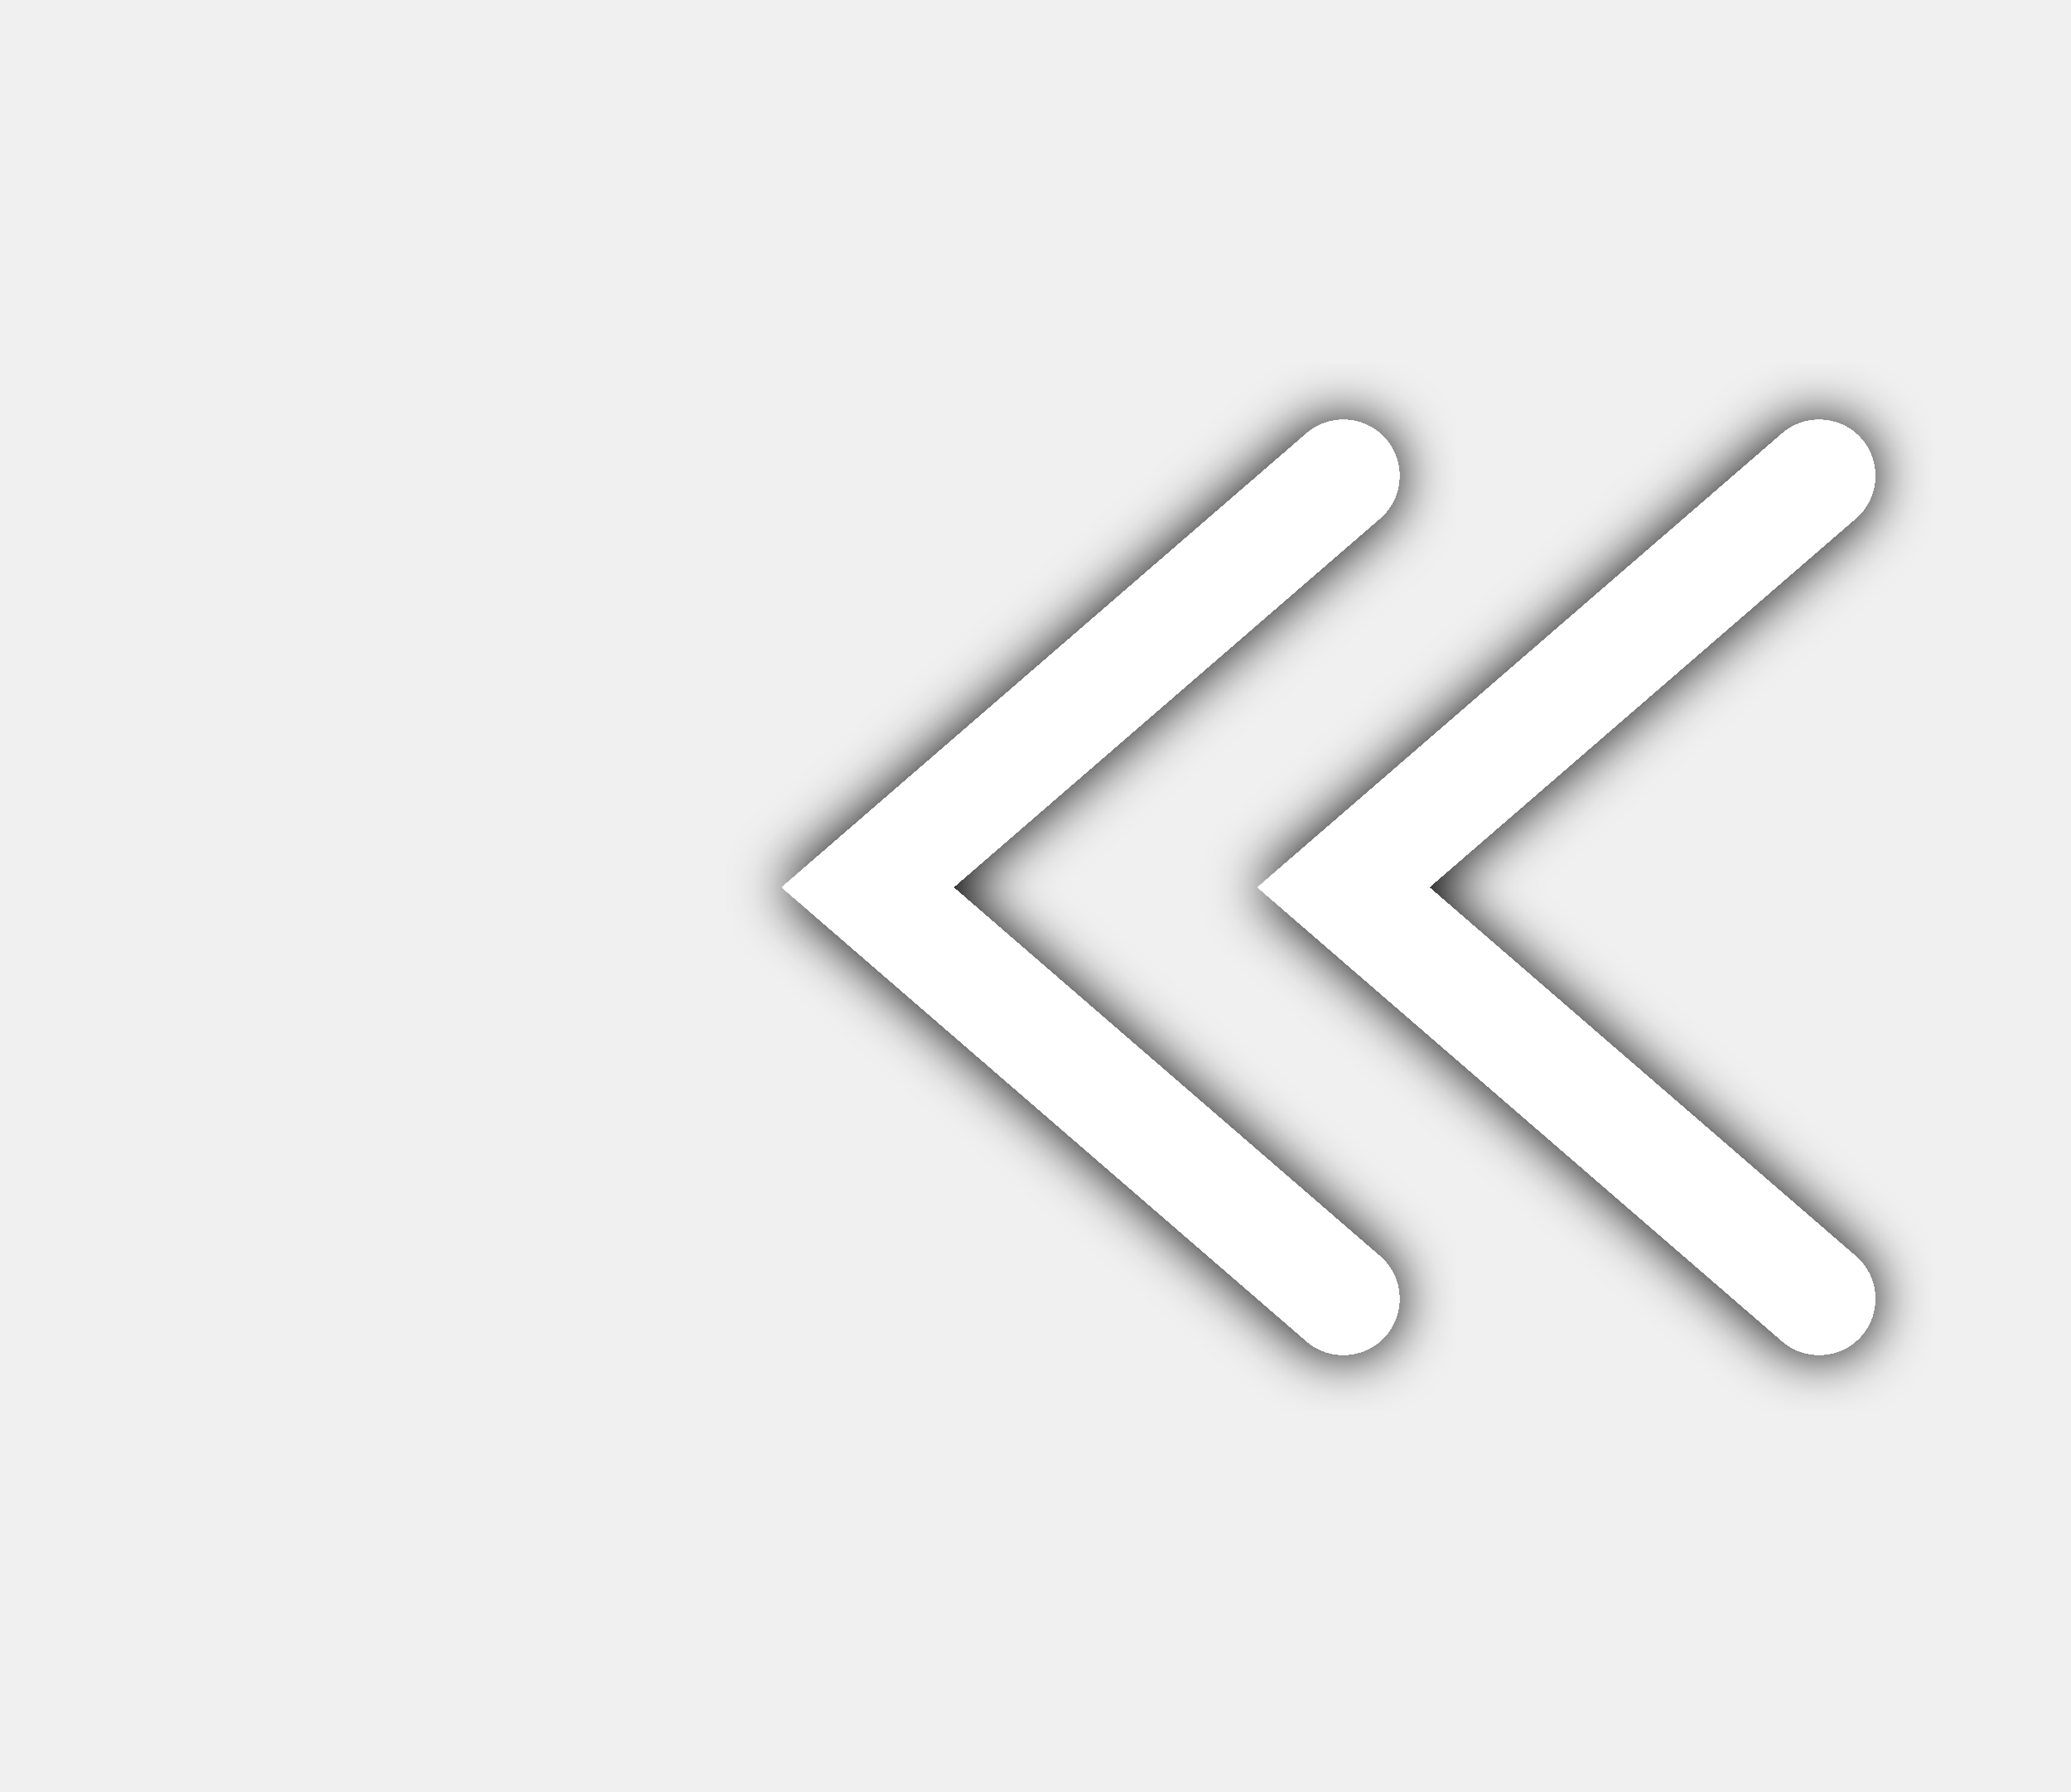
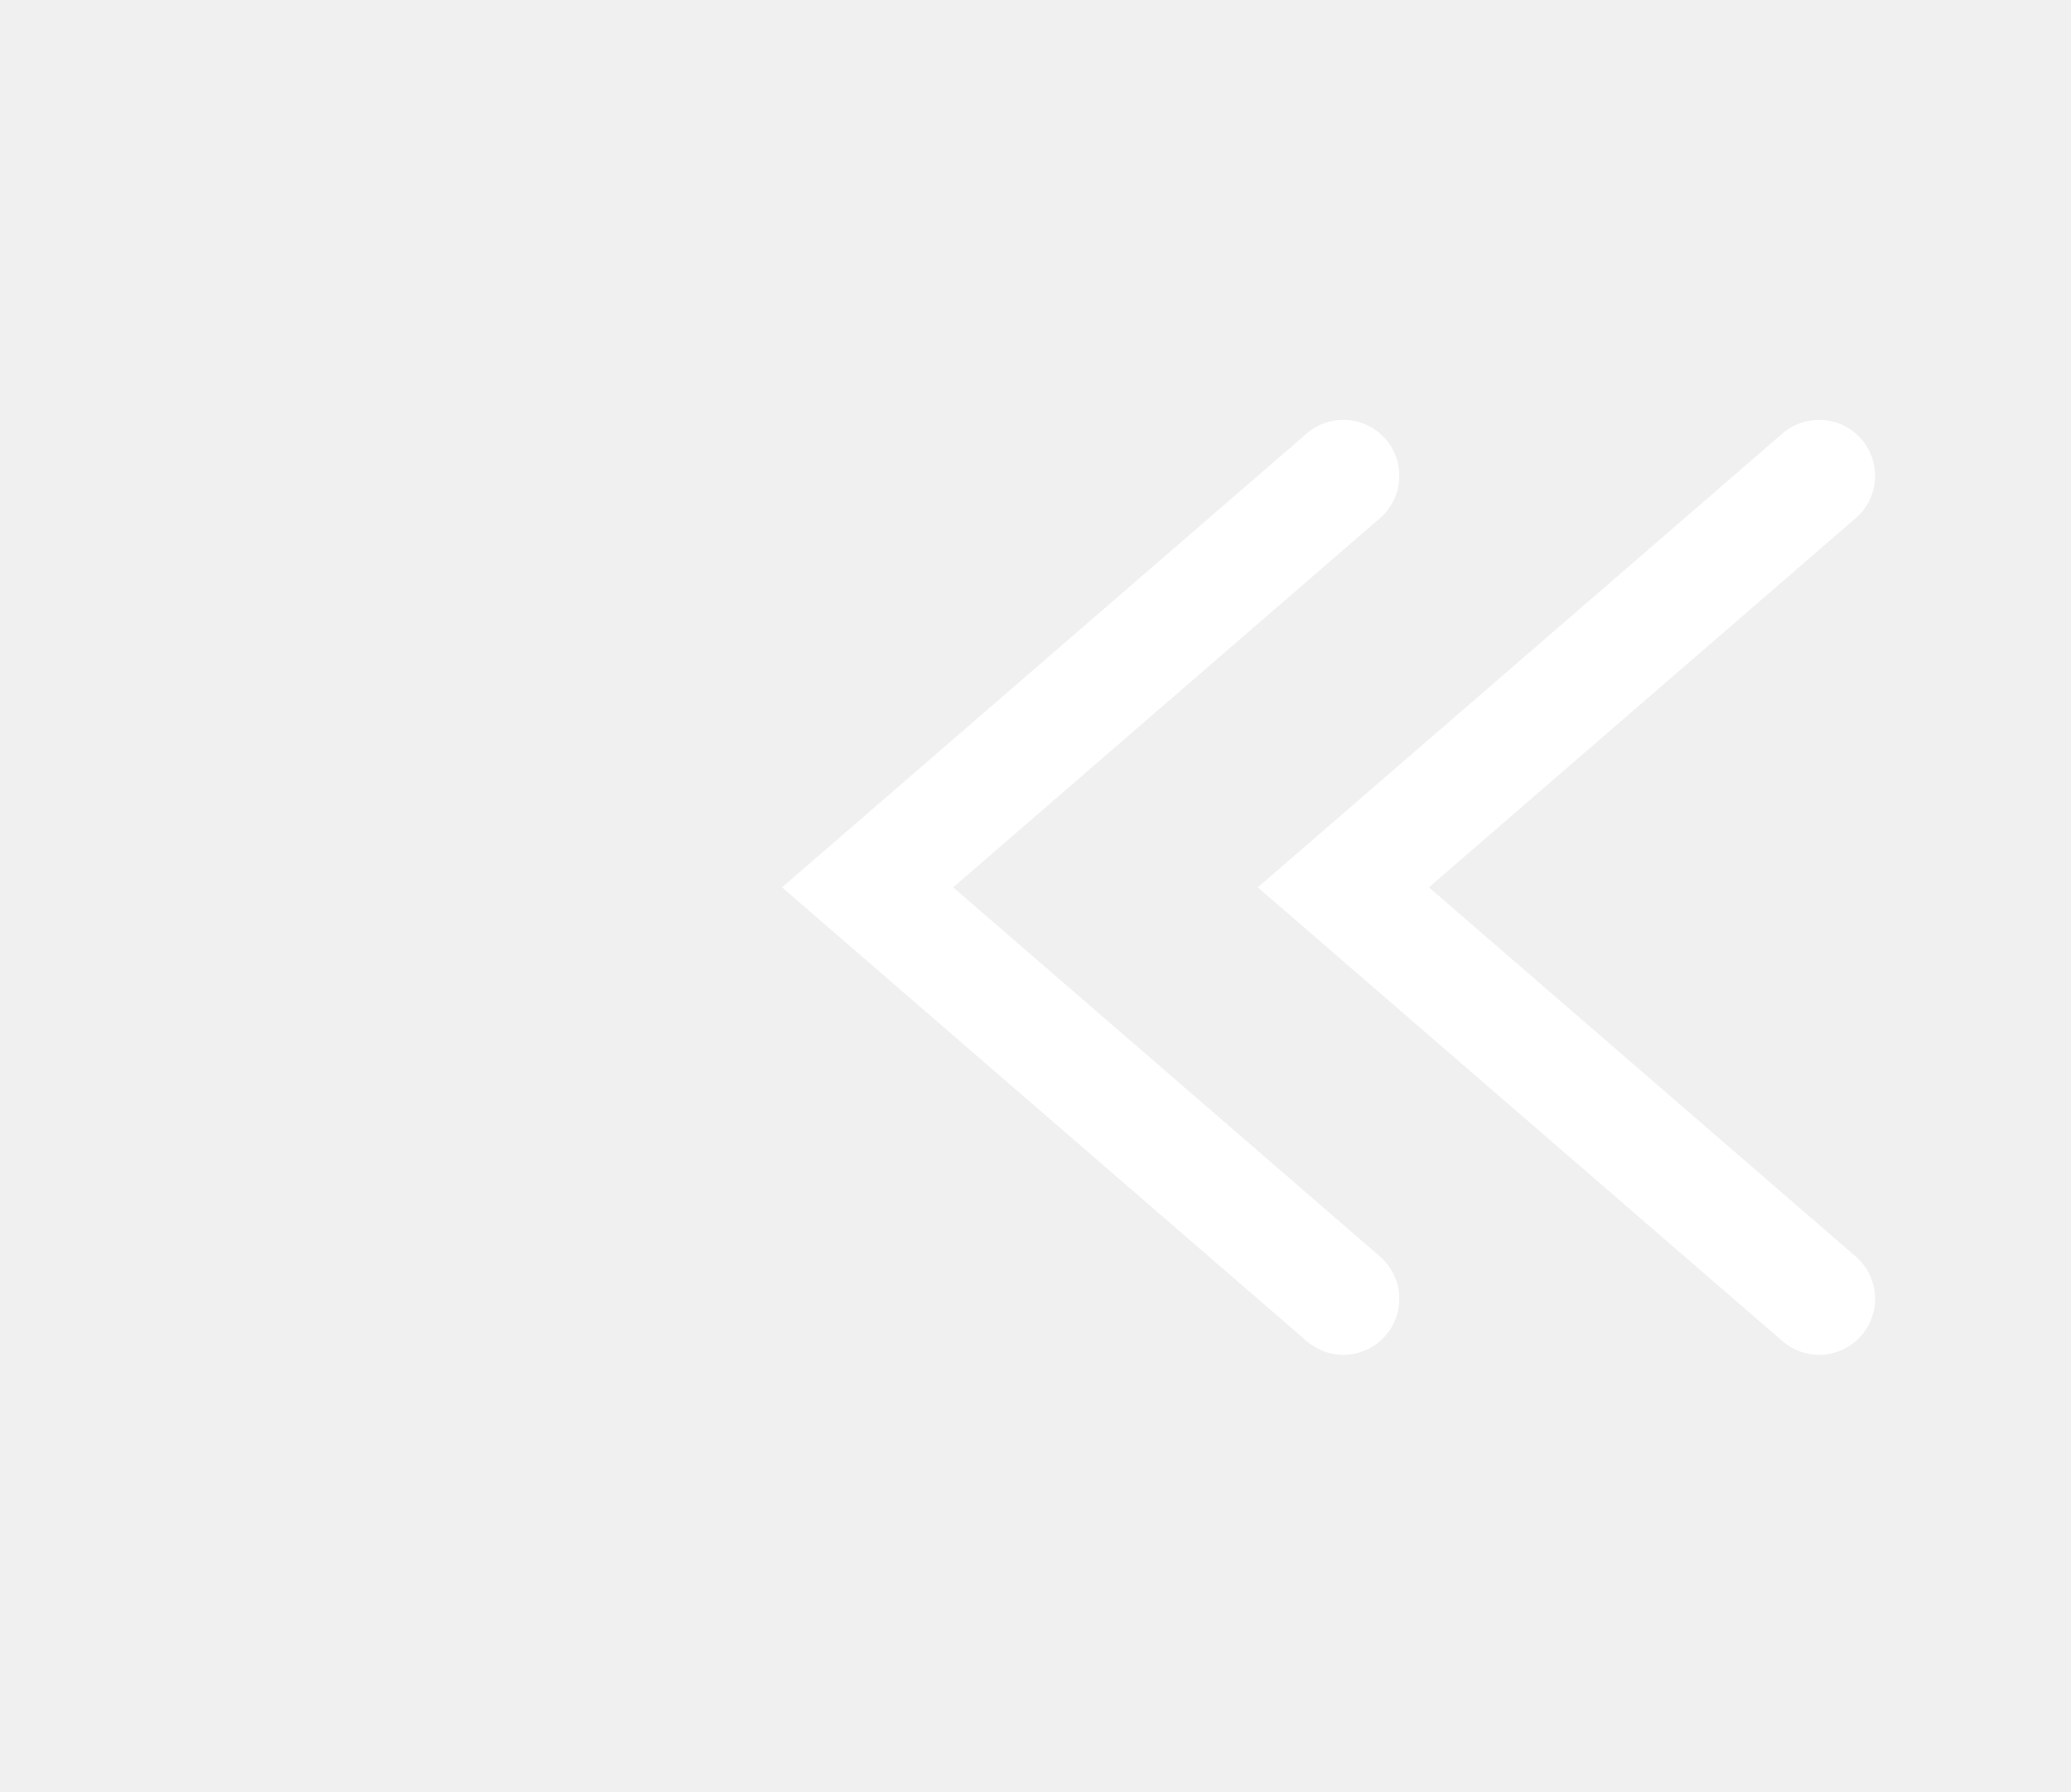
<svg xmlns="http://www.w3.org/2000/svg" preserveAspectRatio="none" overflow="visible" style="display: block;" width="74" height="64" viewBox="0 0 74 64" fill="none">
  <g id="Frame">
-     <g id="Vector" filter="url(#filter0_d_0_138)">
+     <g id="Vector">
      <path d="M48 17L31 31.703L48 46.405" stroke-width="4" stroke-linecap="round" stroke="white" />
    </g>
-     <g id="Vector_2" filter="url(#filter1_d_0_138)">
+     <g id="Vector_2">
      <path d="M65 17L48 31.703L65 46.405" stroke-width="4" stroke-linecap="round" stroke="white" />
    </g>
  </g>
  <defs>
    <filter id="filter0_d_0_138" x="25.943" y="13" width="26.057" height="37.406" filterUnits="userSpaceOnUse" color-interpolation-filters="sRGB">
      <feFlood flood-opacity="0" result="BackgroundImageFix" />
      <feColorMatrix in="SourceAlpha" type="matrix" values="0 0 0 0 0 0 0 0 0 0 0 0 0 0 0 0 0 0 127 0" result="hardAlpha" />
      <feOffset />
      <feGaussianBlur stdDeviation="1" />
      <feComposite in2="hardAlpha" operator="out" />
      <feColorMatrix type="matrix" values="0 0 0 0 0 0 0 0 0 0 0 0 0 0 0 0 0 0 1 0" />
      <feBlend mode="normal" in2="BackgroundImageFix" result="effect1_dropShadow_0_138" />
      <feBlend mode="normal" in="SourceGraphic" in2="effect1_dropShadow_0_138" result="shape" />
    </filter>
    <filter id="filter1_d_0_138" x="42.943" y="13" width="26.057" height="37.406" filterUnits="userSpaceOnUse" color-interpolation-filters="sRGB">
      <feFlood flood-opacity="0" result="BackgroundImageFix" />
      <feColorMatrix in="SourceAlpha" type="matrix" values="0 0 0 0 0 0 0 0 0 0 0 0 0 0 0 0 0 0 127 0" result="hardAlpha" />
      <feOffset />
      <feGaussianBlur stdDeviation="1" />
      <feComposite in2="hardAlpha" operator="out" />
      <feColorMatrix type="matrix" values="0 0 0 0 0 0 0 0 0 0 0 0 0 0 0 0 0 0 1 0" />
      <feBlend mode="normal" in2="BackgroundImageFix" result="effect1_dropShadow_0_138" />
      <feBlend mode="normal" in="SourceGraphic" in2="effect1_dropShadow_0_138" result="shape" />
    </filter>
  </defs>
</svg>
